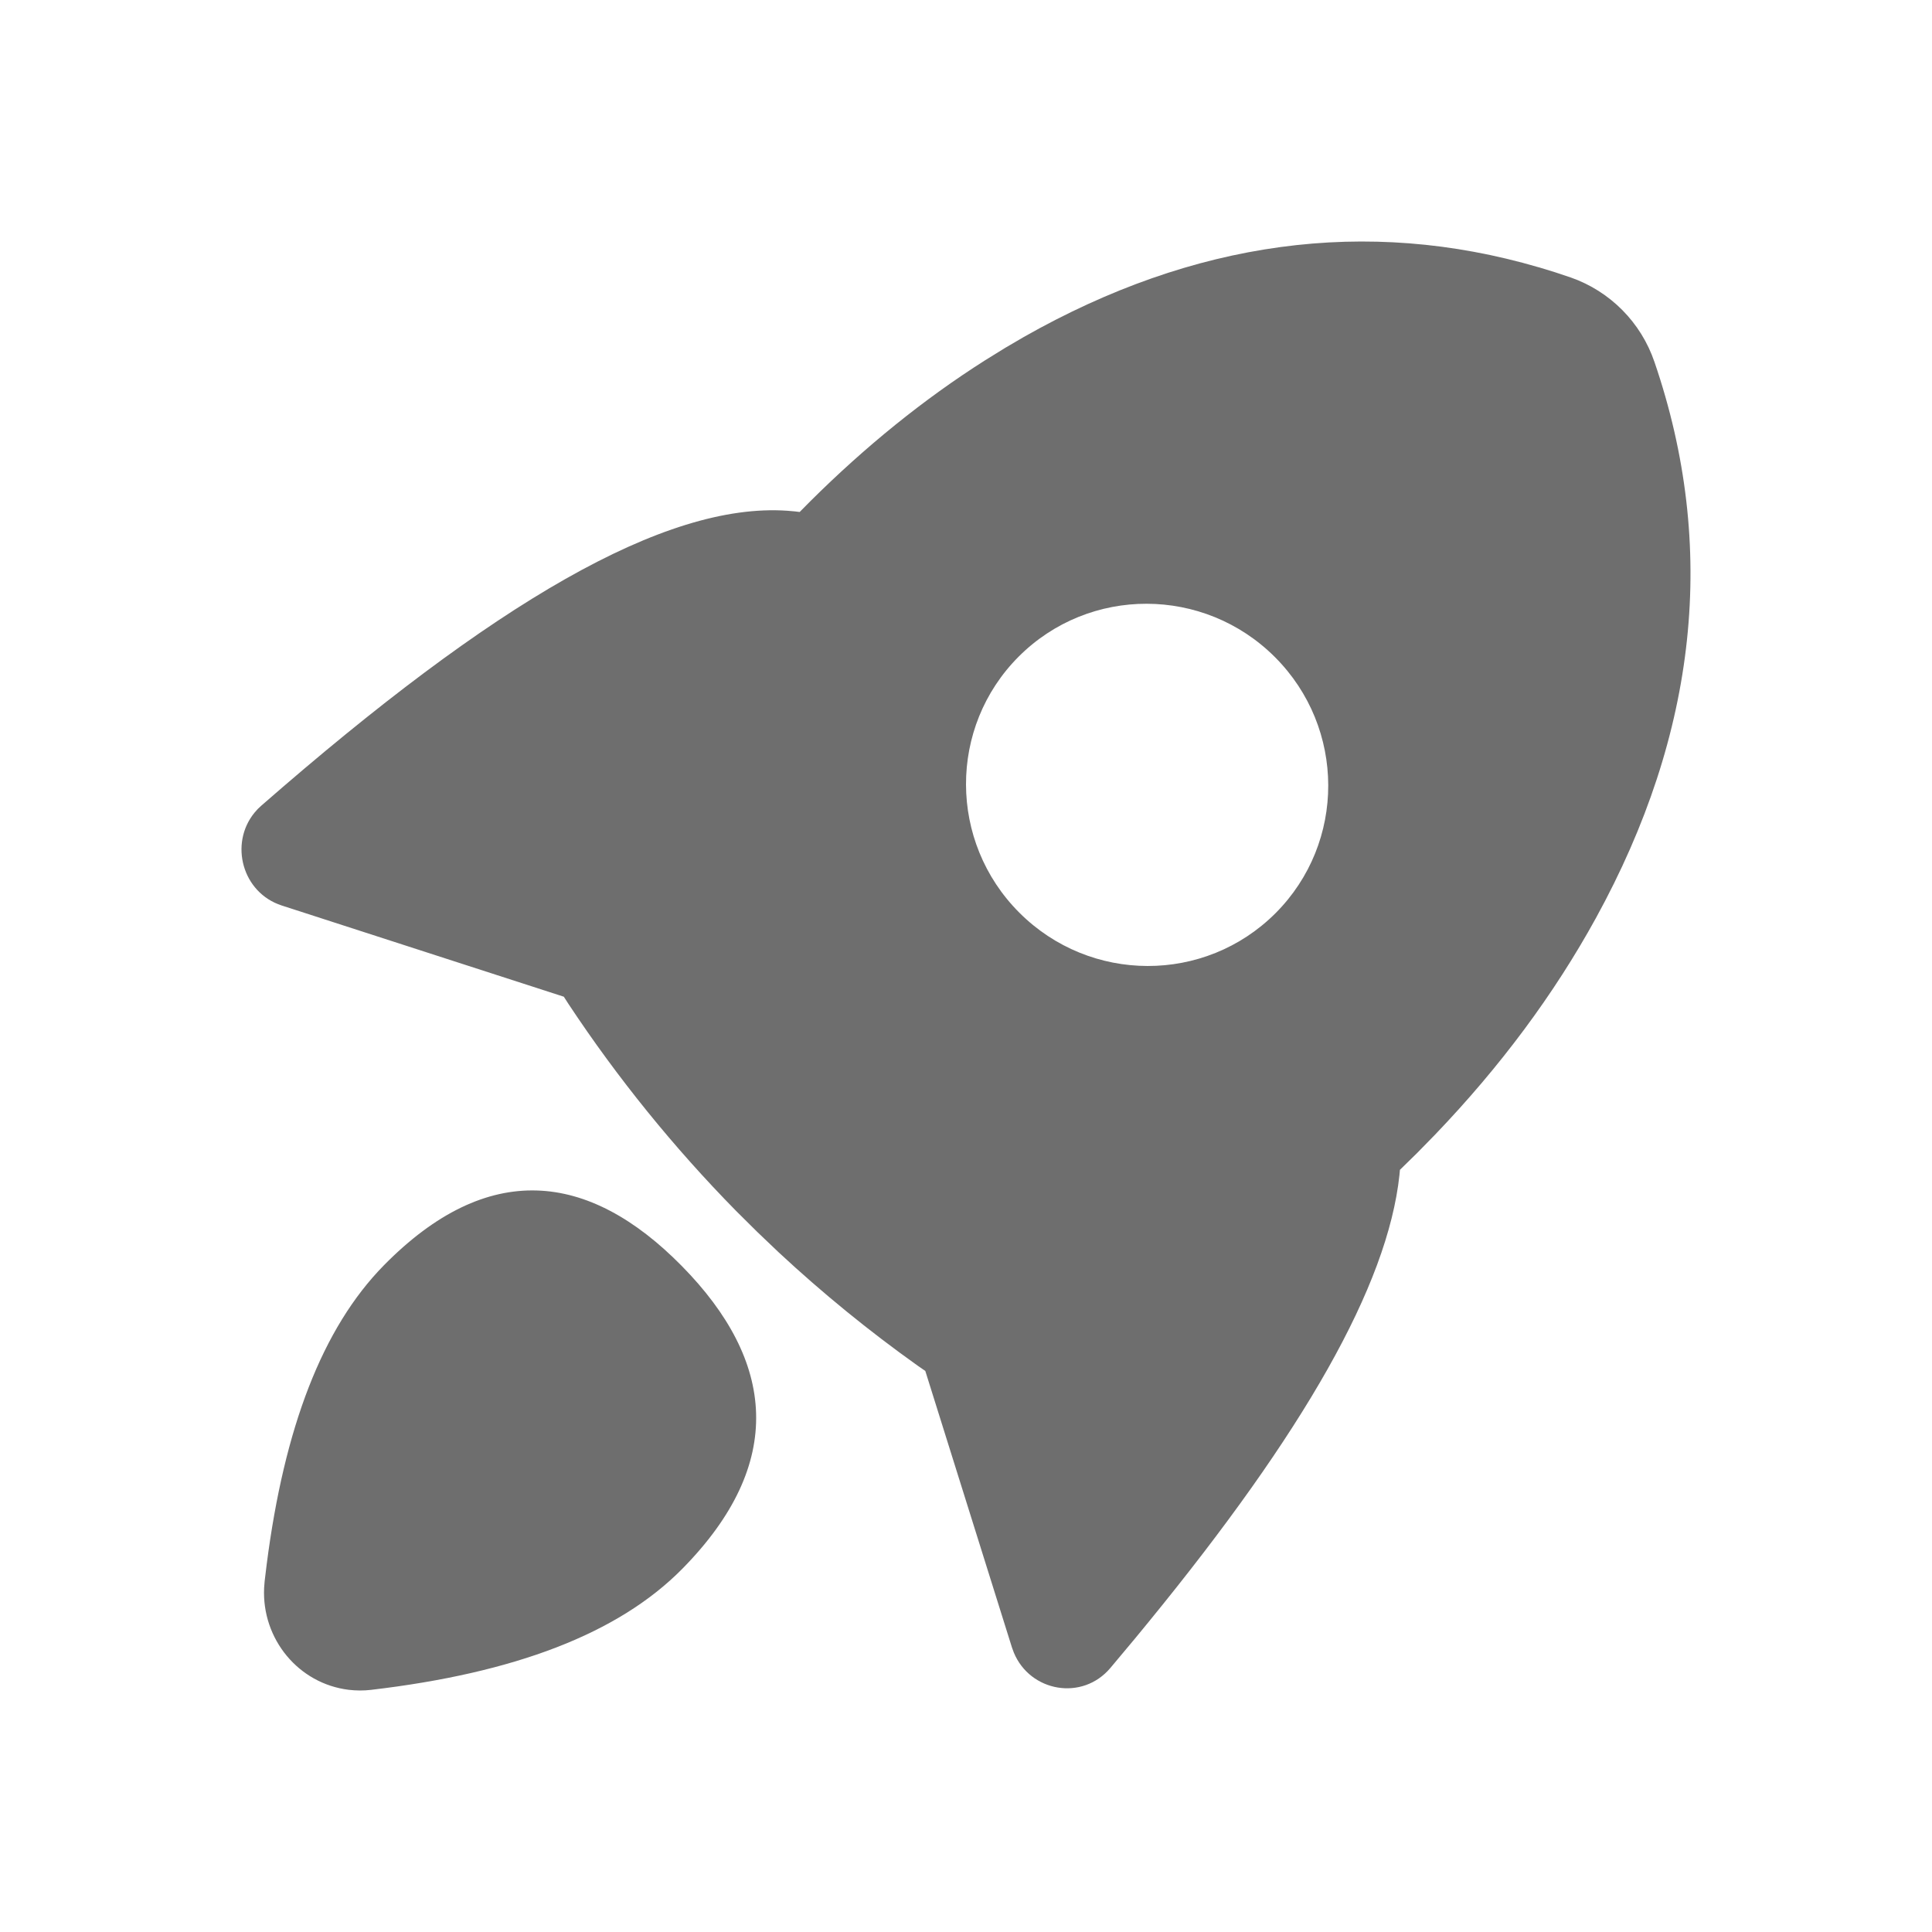
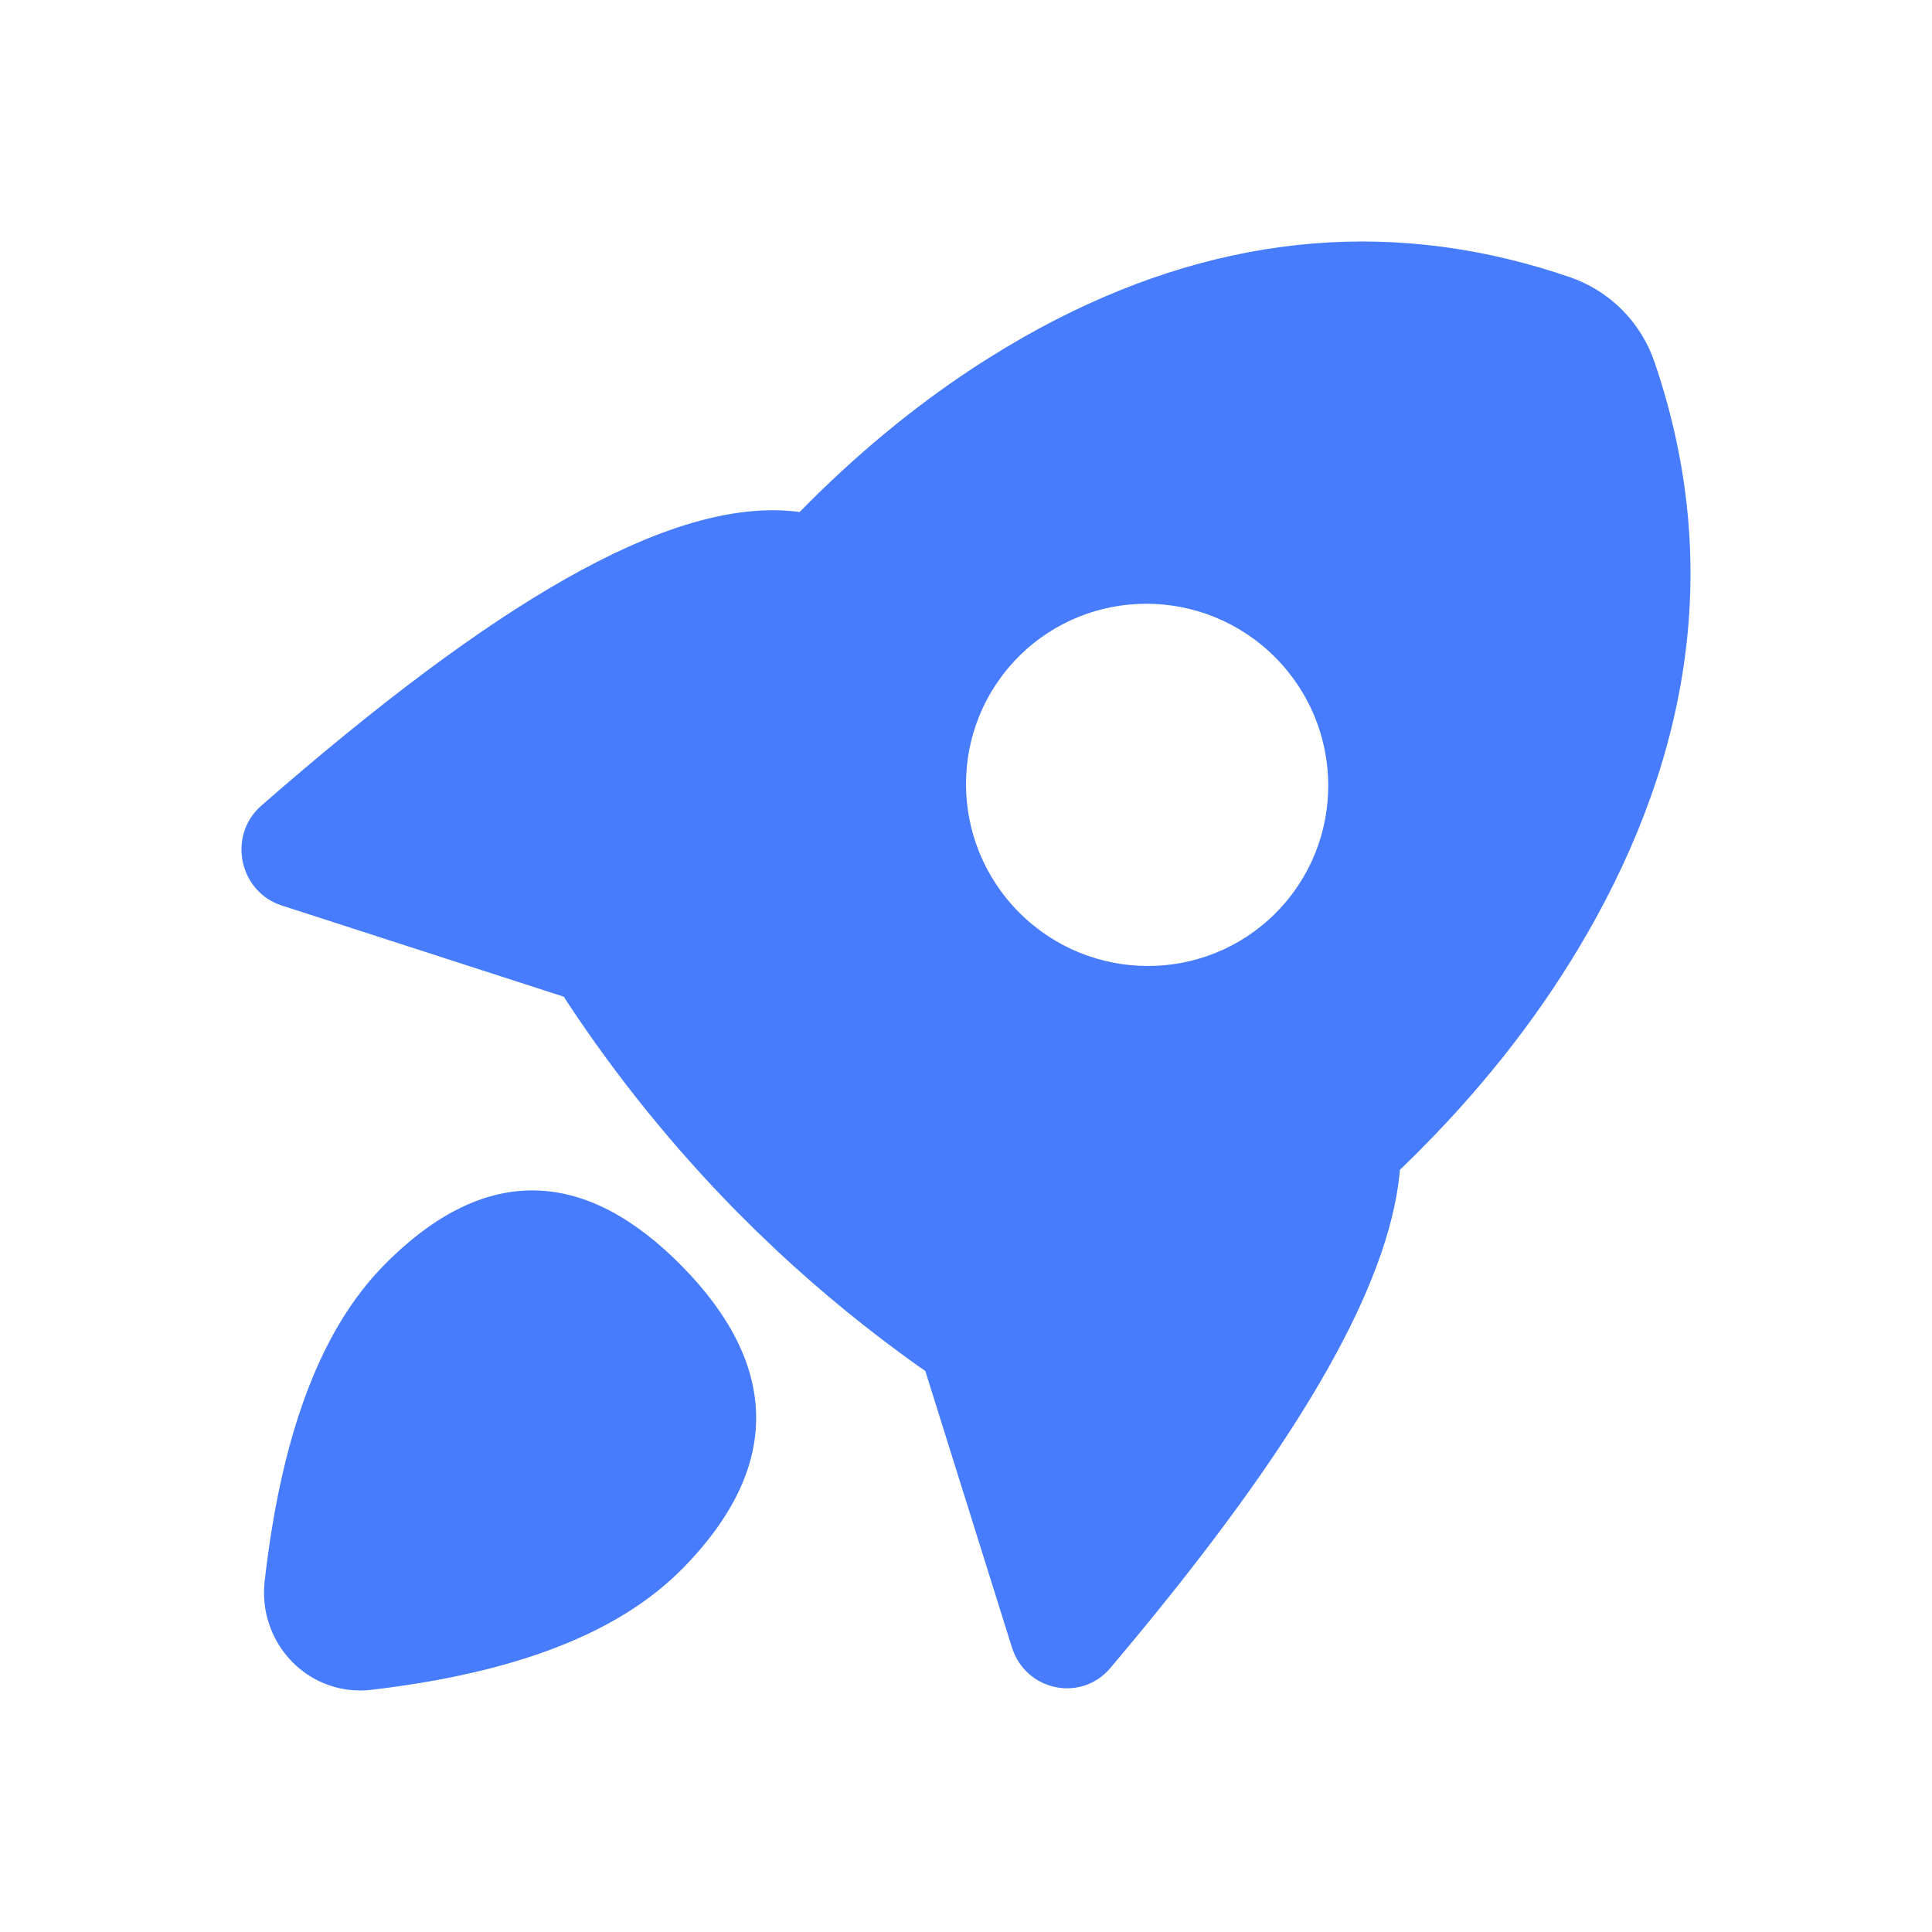
- <svg xmlns="http://www.w3.org/2000/svg" class="icon" width="14px" height="14.00px" viewBox="0 0 1024 1024" version="1.1">
-   <path d="M361.365 670.997c49.579 50.389 55.317 104.555 0.363 160.405-34.048 34.581-89.173 55.36-165.035 64.256-3.925 0.469-7.893 0.448-11.84-0.021-26.667-3.243-46.144-26.944-44.864-54.016l0.277-3.541 1.088-8.96c9.301-72.32 29.44-125.269 62.144-158.507 54.955-55.829 108.267-49.984 157.867 0.384zM815.573 141.653l8.576 2.624 8.384 2.795a72.043 72.043 0 0 1 44.395 44.864c33.429 97.664 22.805 196.608-31.083 294.699-22.208 40.405-50.624 78.656-85.205 114.731l-9.579 9.792-9.067 8.875-0.256 2.752c-6.293 58.752-50.859 136.448-132.971 236.907l-7.125 8.683-13.12 15.68c-14.848 17.621-42.496 12.715-51.157-8.107l-1.024-2.795-45.909-146.517-4.16-2.88a728.939 728.939 0 0 1-73.557-59.989l-11.413-10.88-11.179-11.093a736.405 736.405 0 0 1-88.747-109.568l-2.539-3.947L149.333 479.936c-21.035-6.827-27.819-32.832-14.464-49.173l1.771-2.005 1.92-1.792c122.965-107.435 213.696-160.704 278.677-156.267l4.181 0.363 2.432 0.299 5.483-5.547c29.483-29.312 60.352-54.251 92.629-74.752l10.795-6.677 9.92-5.803c90.069-51.072 181.504-63.637 272.896-36.907z m-275.605 206.315c-37.397 37.419-37.269 98.197 0.299 135.765 37.568 37.568 98.347 37.696 135.765 0.299 37.397-37.419 37.269-98.197-0.299-135.765-37.568-37.568-98.347-37.696-135.765-0.299z" fill="#6e6e6e" />
+ <svg xmlns="http://www.w3.org/2000/svg" class="icon" width="16px" height="16.00px" viewBox="0 0 1024 1024" version="1.1">
+   <path d="M361.365 670.997c49.579 50.389 55.317 104.555 0.363 160.405-34.048 34.581-89.173 55.36-165.035 64.256-3.925 0.469-7.893 0.448-11.84-0.021-26.667-3.243-46.144-26.944-44.864-54.016l0.277-3.541 1.088-8.96c9.301-72.32 29.44-125.269 62.144-158.507 54.955-55.829 108.267-49.984 157.867 0.384zM815.573 141.653l8.576 2.624 8.384 2.795a72.043 72.043 0 0 1 44.395 44.864c33.429 97.664 22.805 196.608-31.083 294.699-22.208 40.405-50.624 78.656-85.205 114.731l-9.579 9.792-9.067 8.875-0.256 2.752c-6.293 58.752-50.859 136.448-132.971 236.907l-7.125 8.683-13.12 15.68c-14.848 17.621-42.496 12.715-51.157-8.107l-1.024-2.795-45.909-146.517-4.16-2.88a728.939 728.939 0 0 1-73.557-59.989l-11.413-10.88-11.179-11.093a736.405 736.405 0 0 1-88.747-109.568l-2.539-3.947L149.333 479.936c-21.035-6.827-27.819-32.832-14.464-49.173l1.771-2.005 1.92-1.792c122.965-107.435 213.696-160.704 278.677-156.267l4.181 0.363 2.432 0.299 5.483-5.547c29.483-29.312 60.352-54.251 92.629-74.752l10.795-6.677 9.92-5.803c90.069-51.072 181.504-63.637 272.896-36.907z m-275.605 206.315c-37.397 37.419-37.269 98.197 0.299 135.765 37.568 37.568 98.347 37.696 135.765 0.299 37.397-37.419 37.269-98.197-0.299-135.765-37.568-37.568-98.347-37.696-135.765-0.299z" fill="#467CFD" />
</svg>
